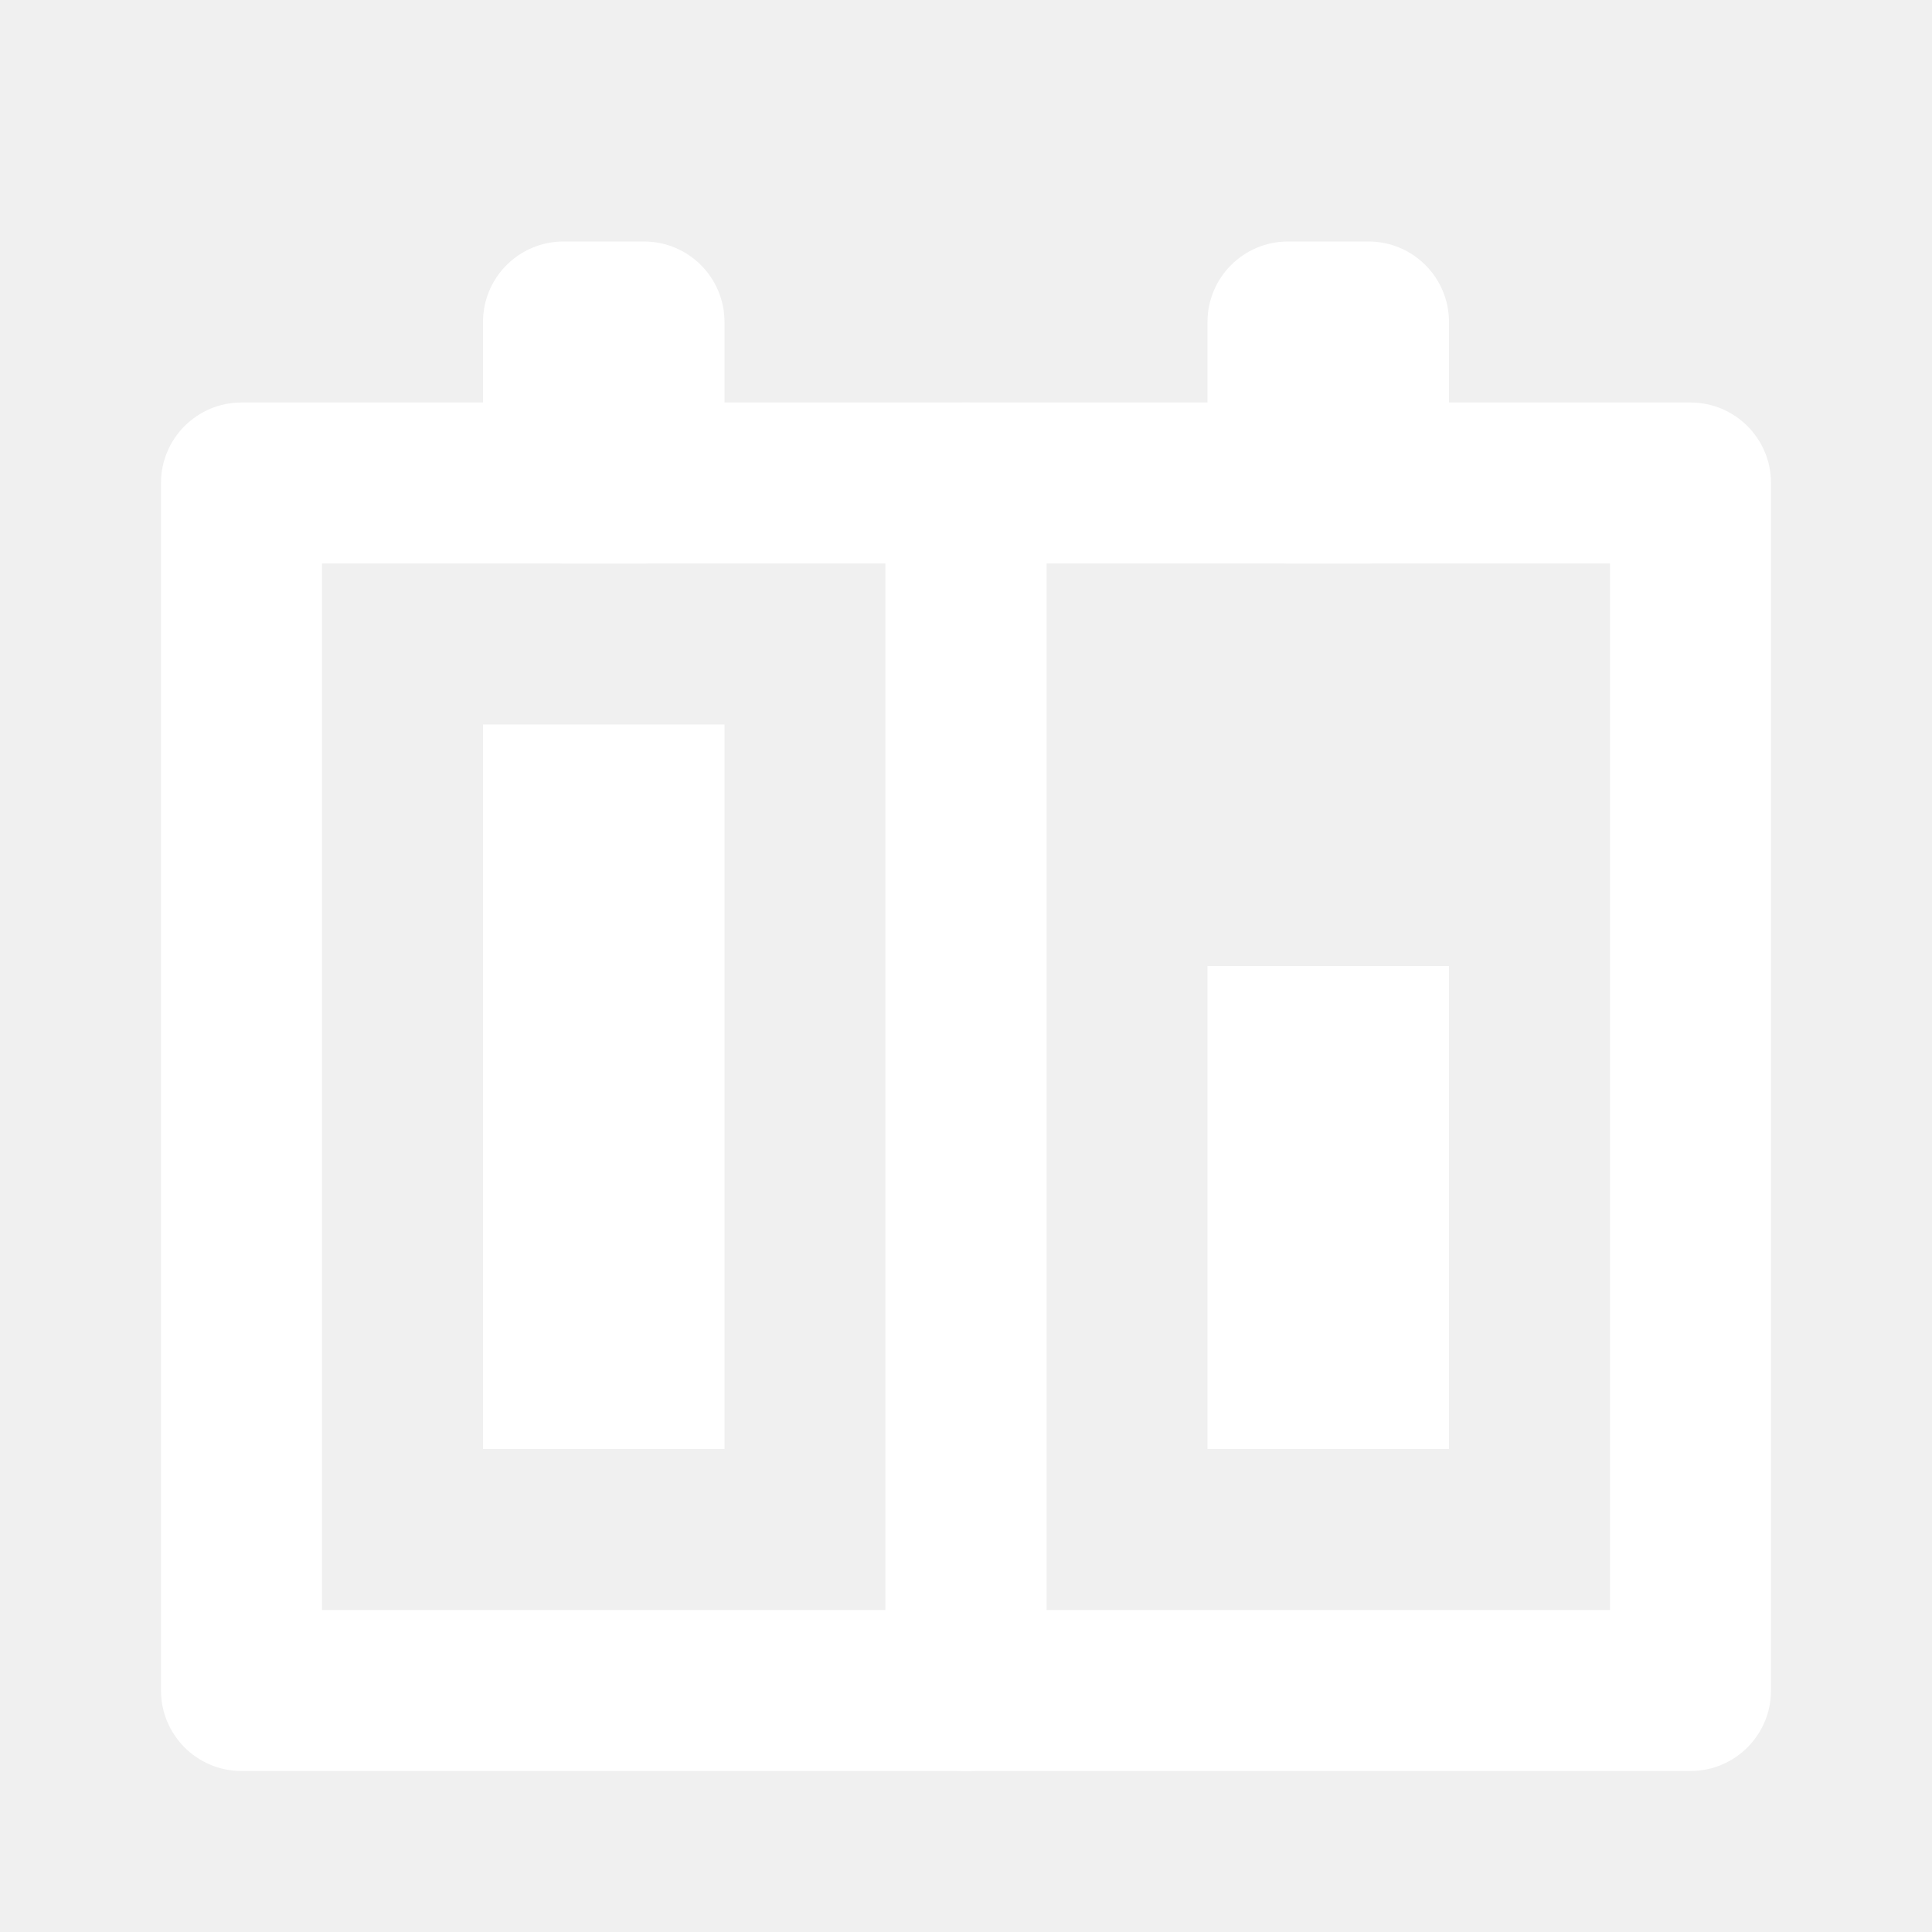
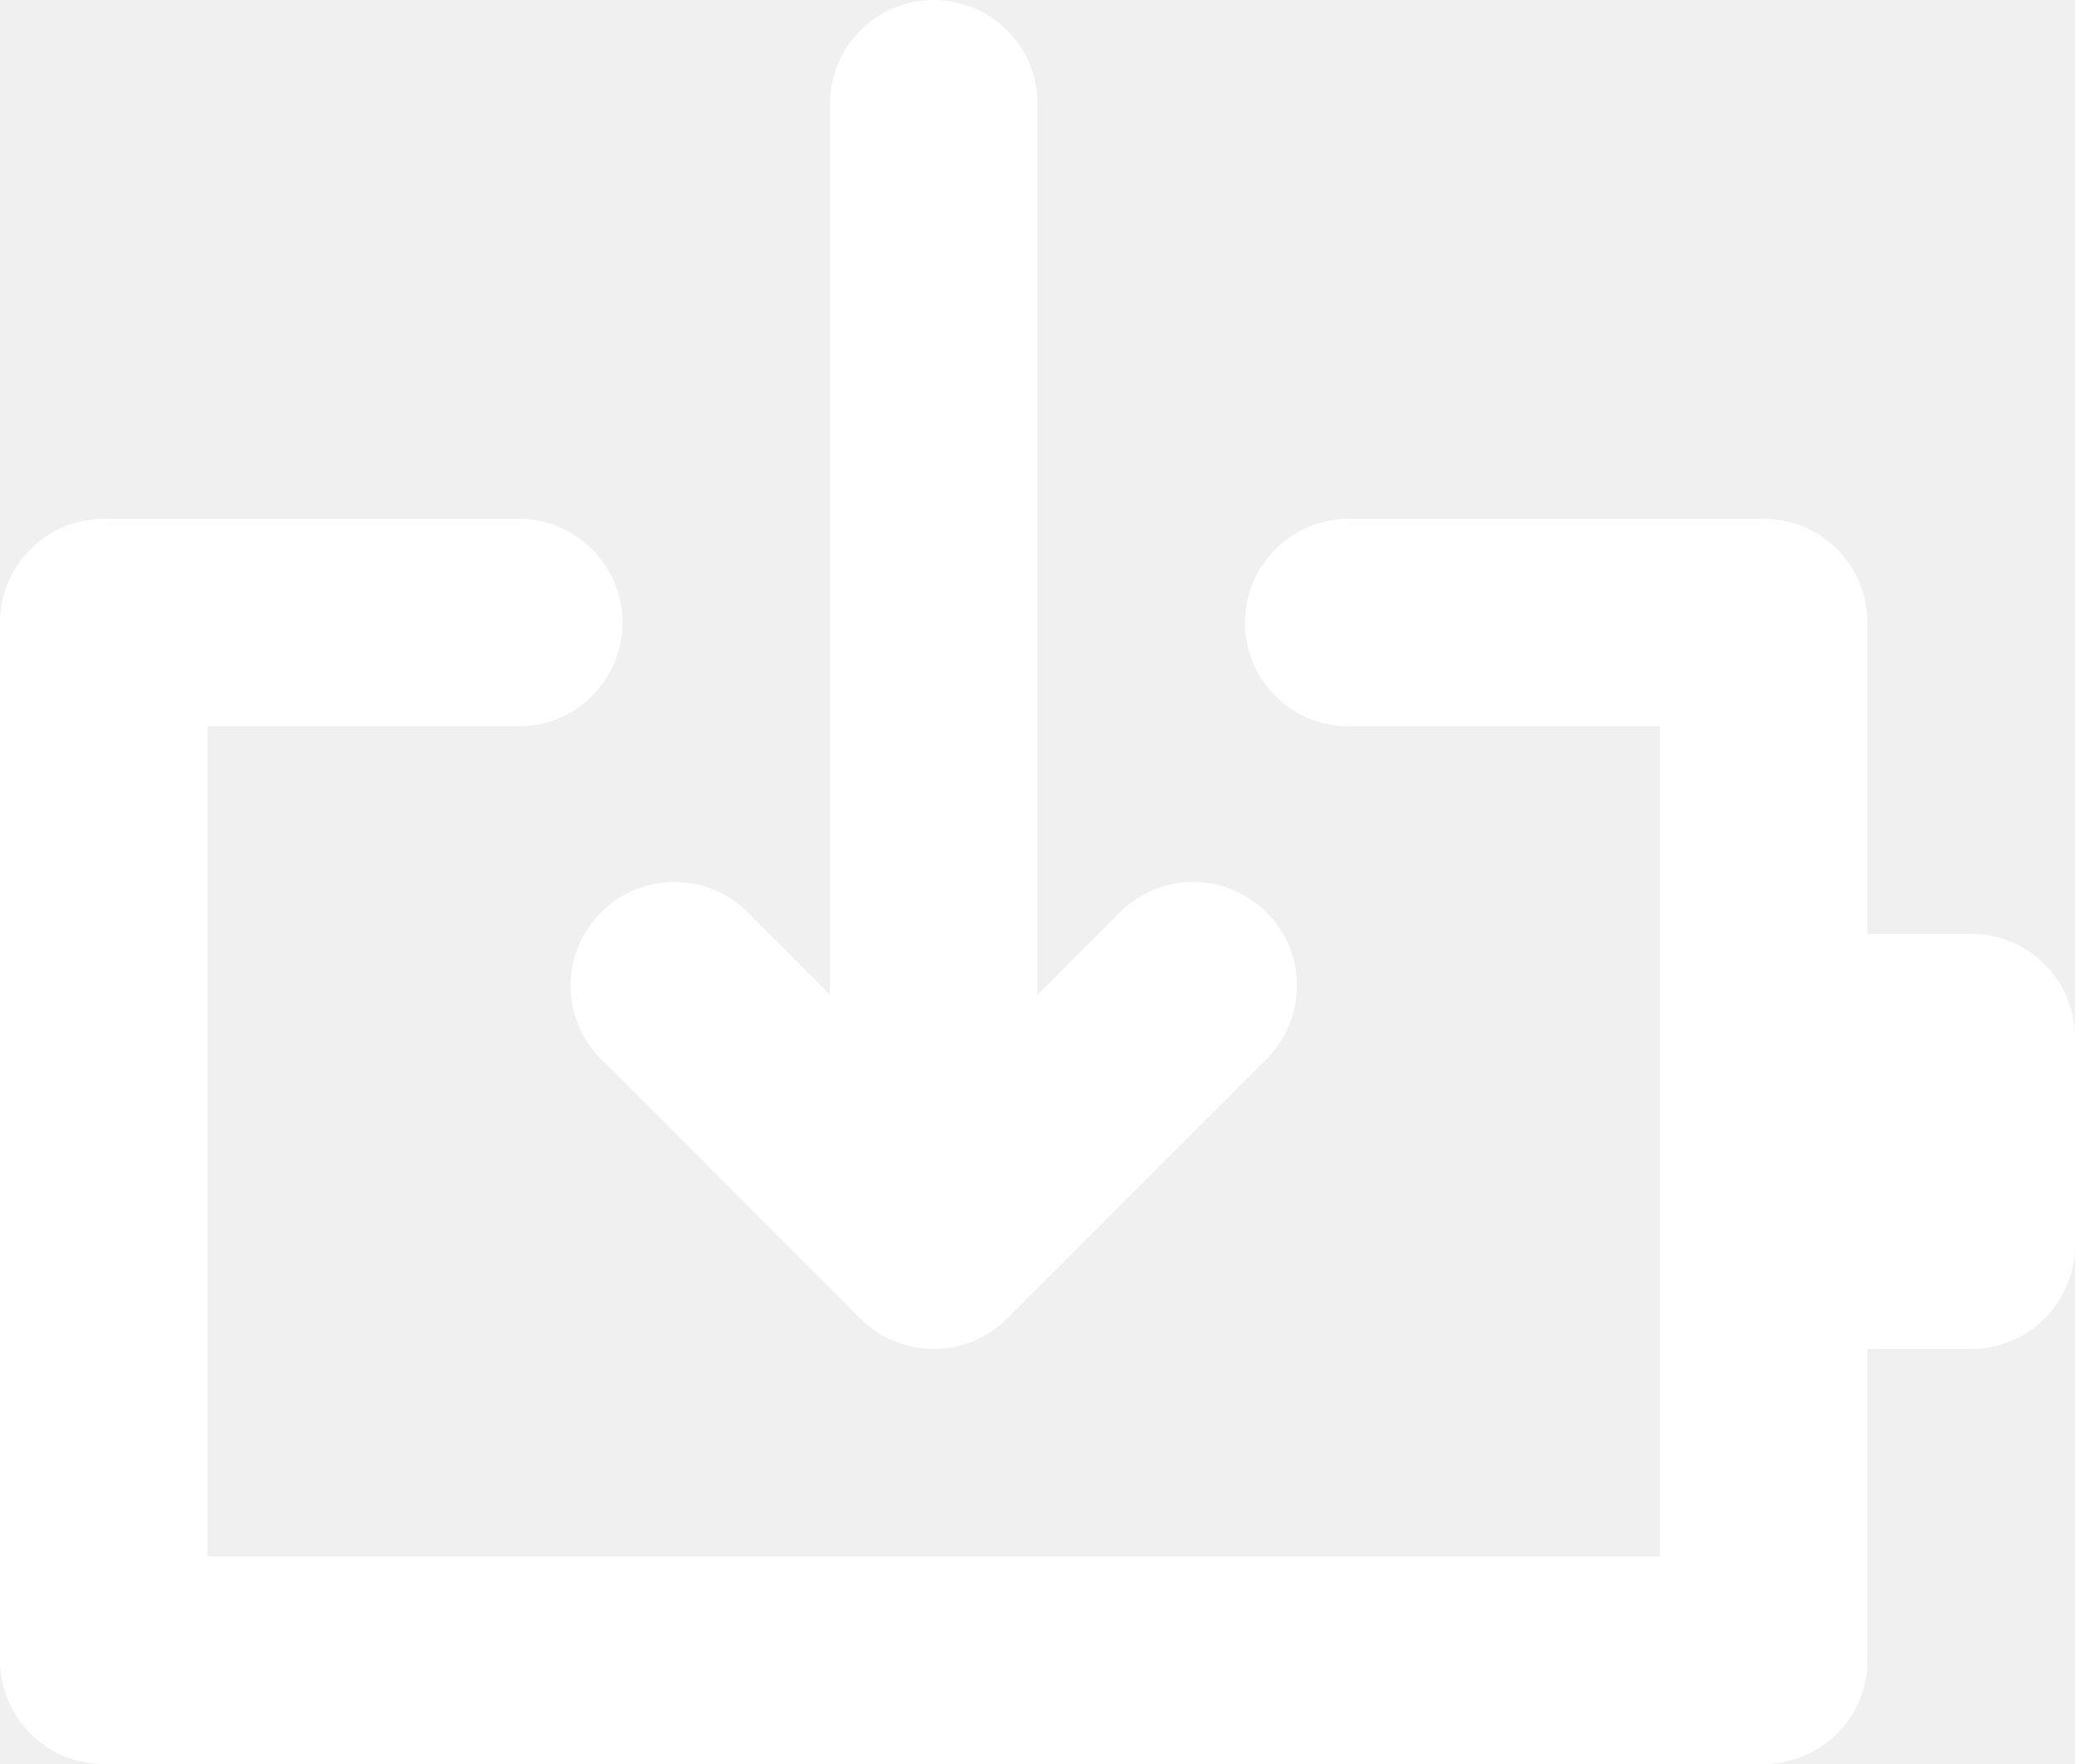
- <svg xmlns="http://www.w3.org/2000/svg" width="24" height="24" viewBox="0 0 24 24" fill="none">
-   <mask id="path-1-inside-1_517_9445" fill="white">
-     <rect x="11" y="5" width="11" height="17" rx="1" />
-   </mask>
-   <rect x="11" y="5" width="11" height="17" rx="1" stroke="white" stroke-width="4" mask="url(#path-1-inside-1_517_9445)" />
-   <mask id="path-2-inside-2_517_9445" fill="white">
-     <rect x="2" y="5" width="11" height="17" rx="1" />
-   </mask>
-   <rect x="2" y="5" width="11" height="17" rx="1" stroke="white" stroke-width="4" mask="url(#path-2-inside-2_517_9445)" />
-   <rect x="15" y="3" width="3" height="4" rx="1" fill="white" />
-   <rect x="6" y="3" width="3" height="4" rx="1" fill="white" />
-   <rect x="15" y="12" width="3" height="6" fill="white" />
-   <rect x="6" y="9" width="3" height="9" fill="white" />
+ <svg xmlns="http://www.w3.org/2000/svg" width="20" height="17" viewBox="0 0 20 17" fill="none">
+   <path d="M5.793 10.207L8.292 12.707L8.299 12.714C8.394 12.806 8.502 12.876 8.617 12.924C8.735 12.973 8.864 13 9 13C9.136 13 9.265 12.973 9.383 12.924C9.501 12.875 9.611 12.803 9.707 12.707L12.207 10.207C12.598 9.817 12.598 9.183 12.207 8.793C11.817 8.402 11.183 8.402 10.793 8.793L10 9.586L10 1C10 0.448 9.552 0 9 0C8.448 0 8 0.448 8 1L8 9.586L7.207 8.793C6.817 8.402 6.183 8.402 5.793 8.793C5.402 9.183 5.402 9.817 5.793 10.207Z" fill="white" />
+   <path d="M6 6C6 5.448 5.552 5 5 5H1C0.448 5 0 5.448 0 6V16C0 16.552 0.448 17 1 17H17C17.552 17 18 16.552 18 16V13H19C19.552 13 20 12.552 20 12V10C20 9.448 19.552 9 19 9H18V6C18 5.448 17.552 5 17 5H13C12.448 5 12 5.448 12 6C12 6.552 12.448 7 13 7L16 7V15H2L2 7H5C5.552 7 6 6.552 6 6Z" fill="white" />
</svg>
